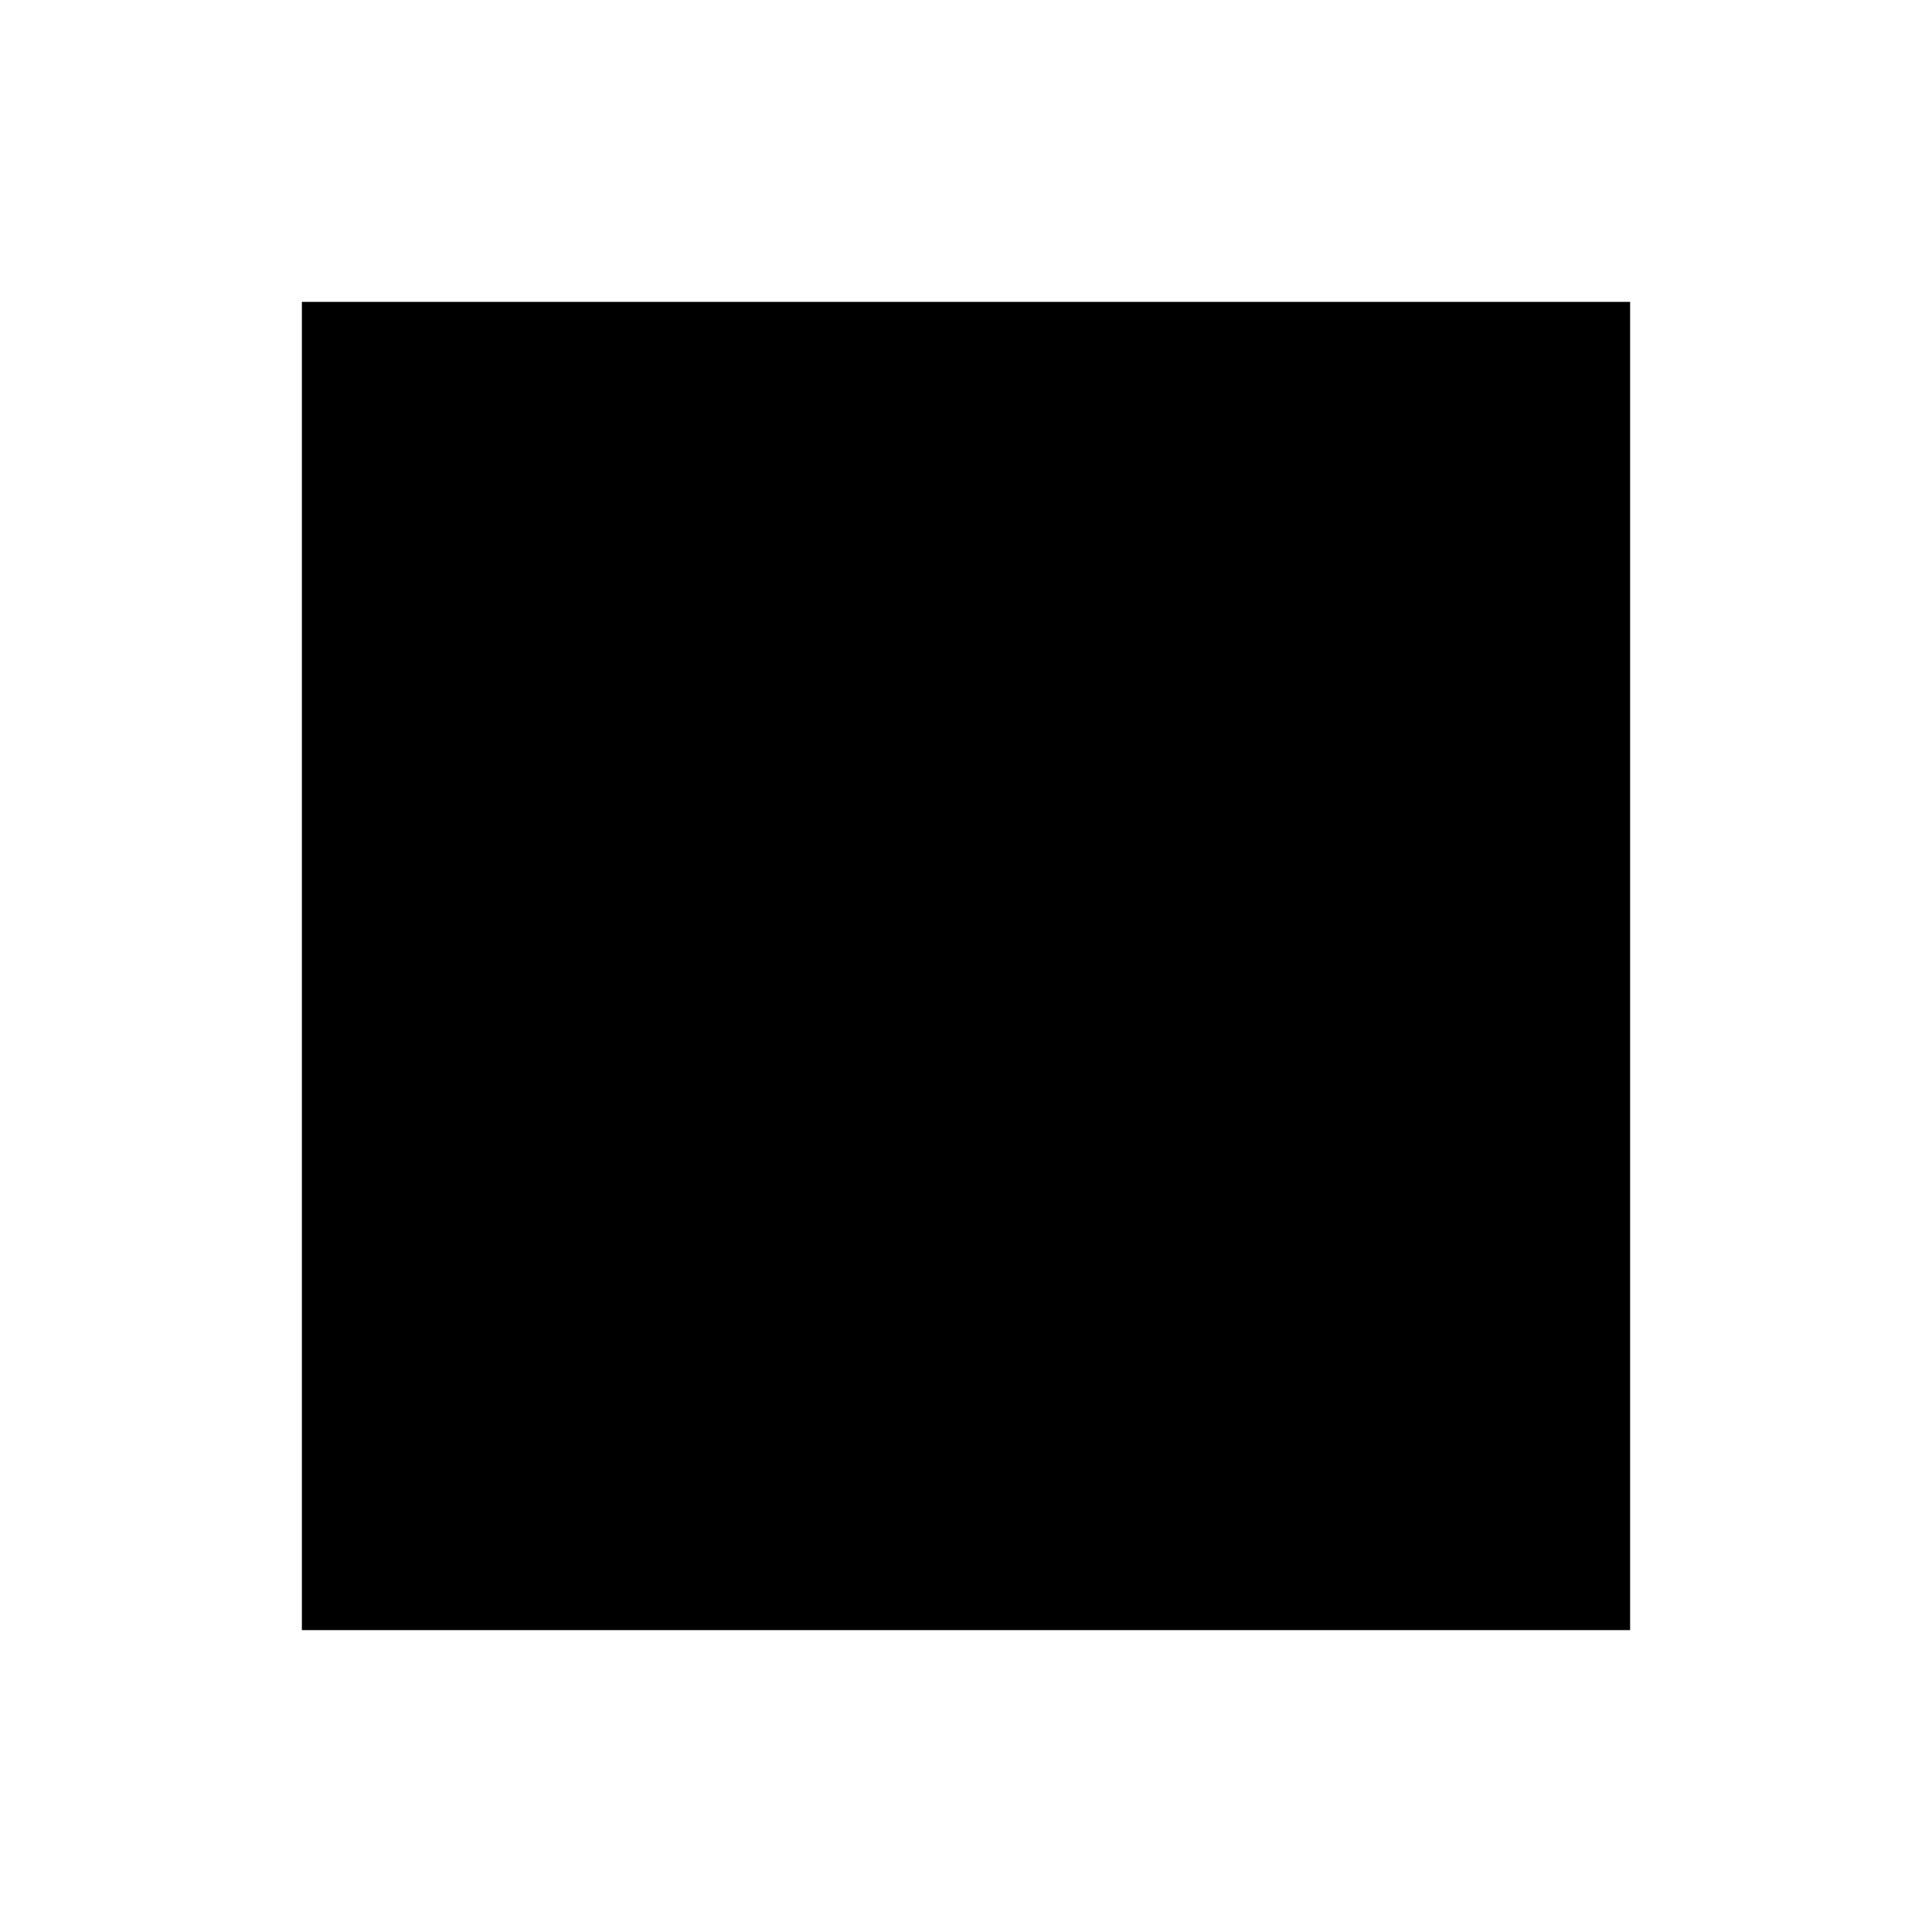
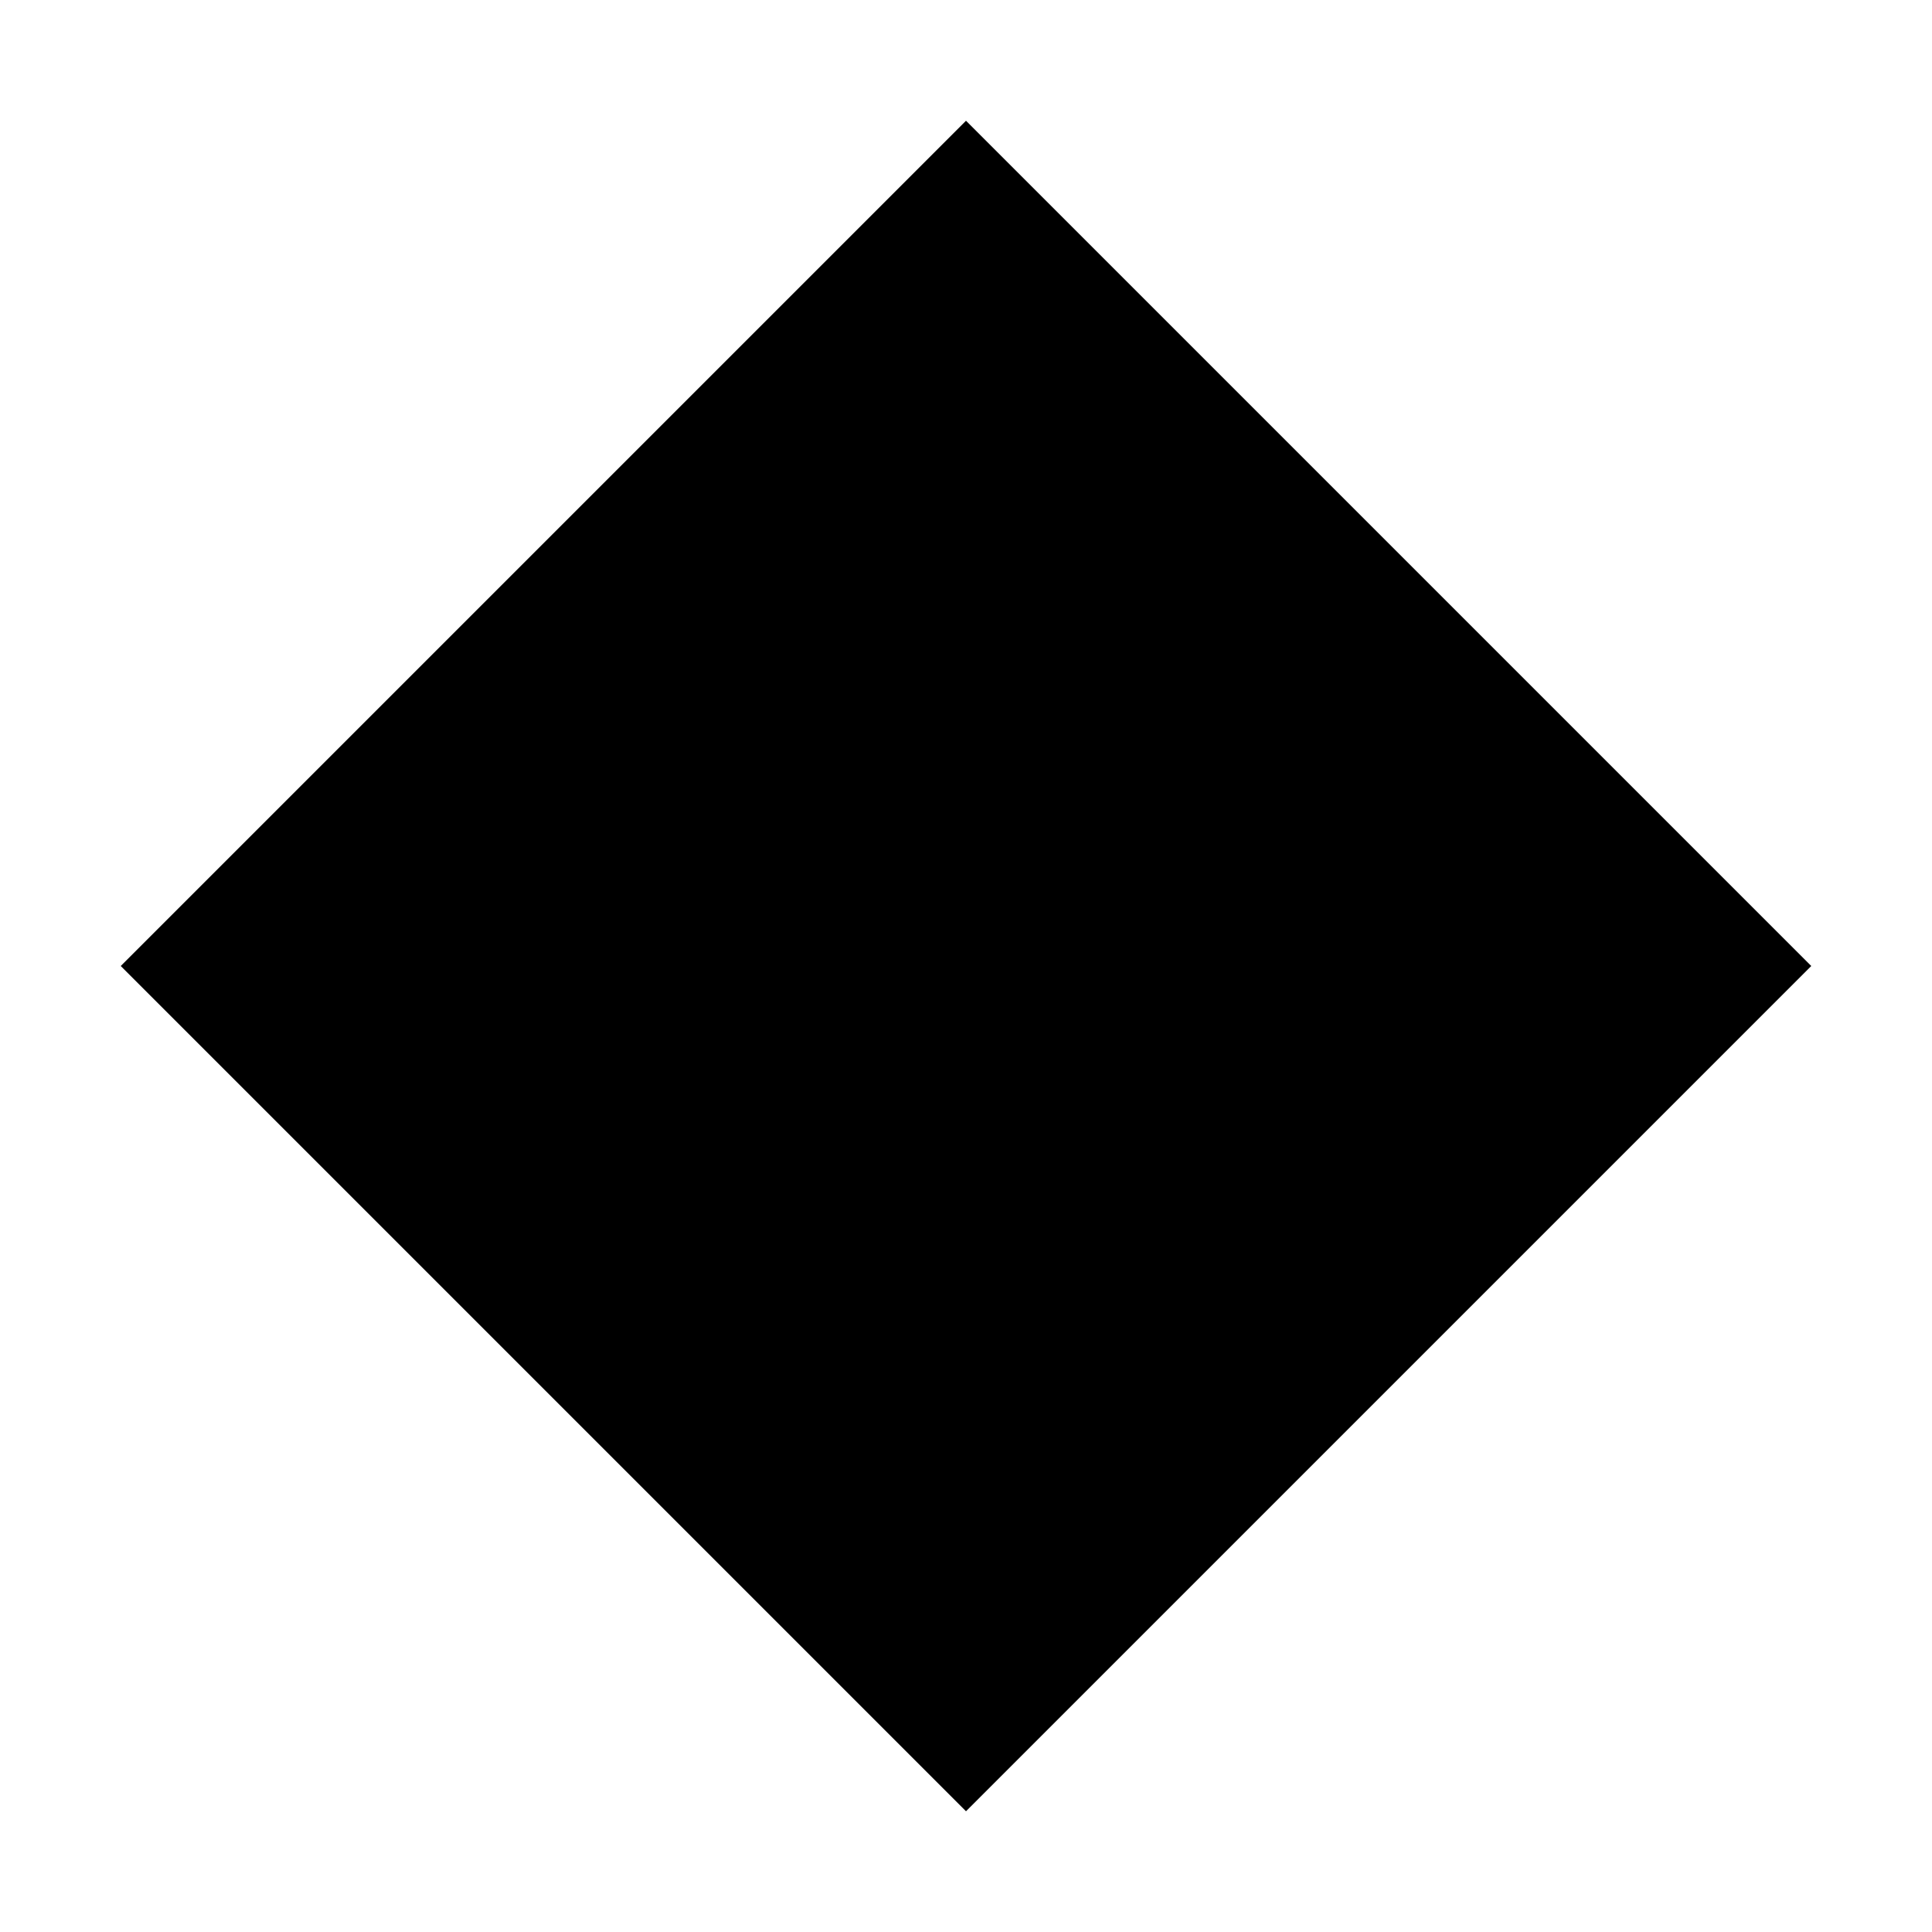
<svg xmlns="http://www.w3.org/2000/svg" width="64px" height="64px" viewBox="0 0 64 64" version="1.1">
-   <rect x="10" y="10" width="44" height="44" fill="param(fill) #D2691E" stroke="param(outline) #000000" stroke-width="2" />
-   <path d="M10 10 L54 54 M54 10 L10 54" stroke="param(outline) #000000" stroke-width="2" />
+   <polygon points="32,4 60,32 32,60 4,32" fill="param(fill) #D2691E" stroke="param(outline) #000000" stroke-width="3" stroke-linejoin="round" />
+   <polygon points="32,16 48,32 32,48 16,32" fill="none" stroke="param(outline) #000000" stroke-width="1" />
</svg>
